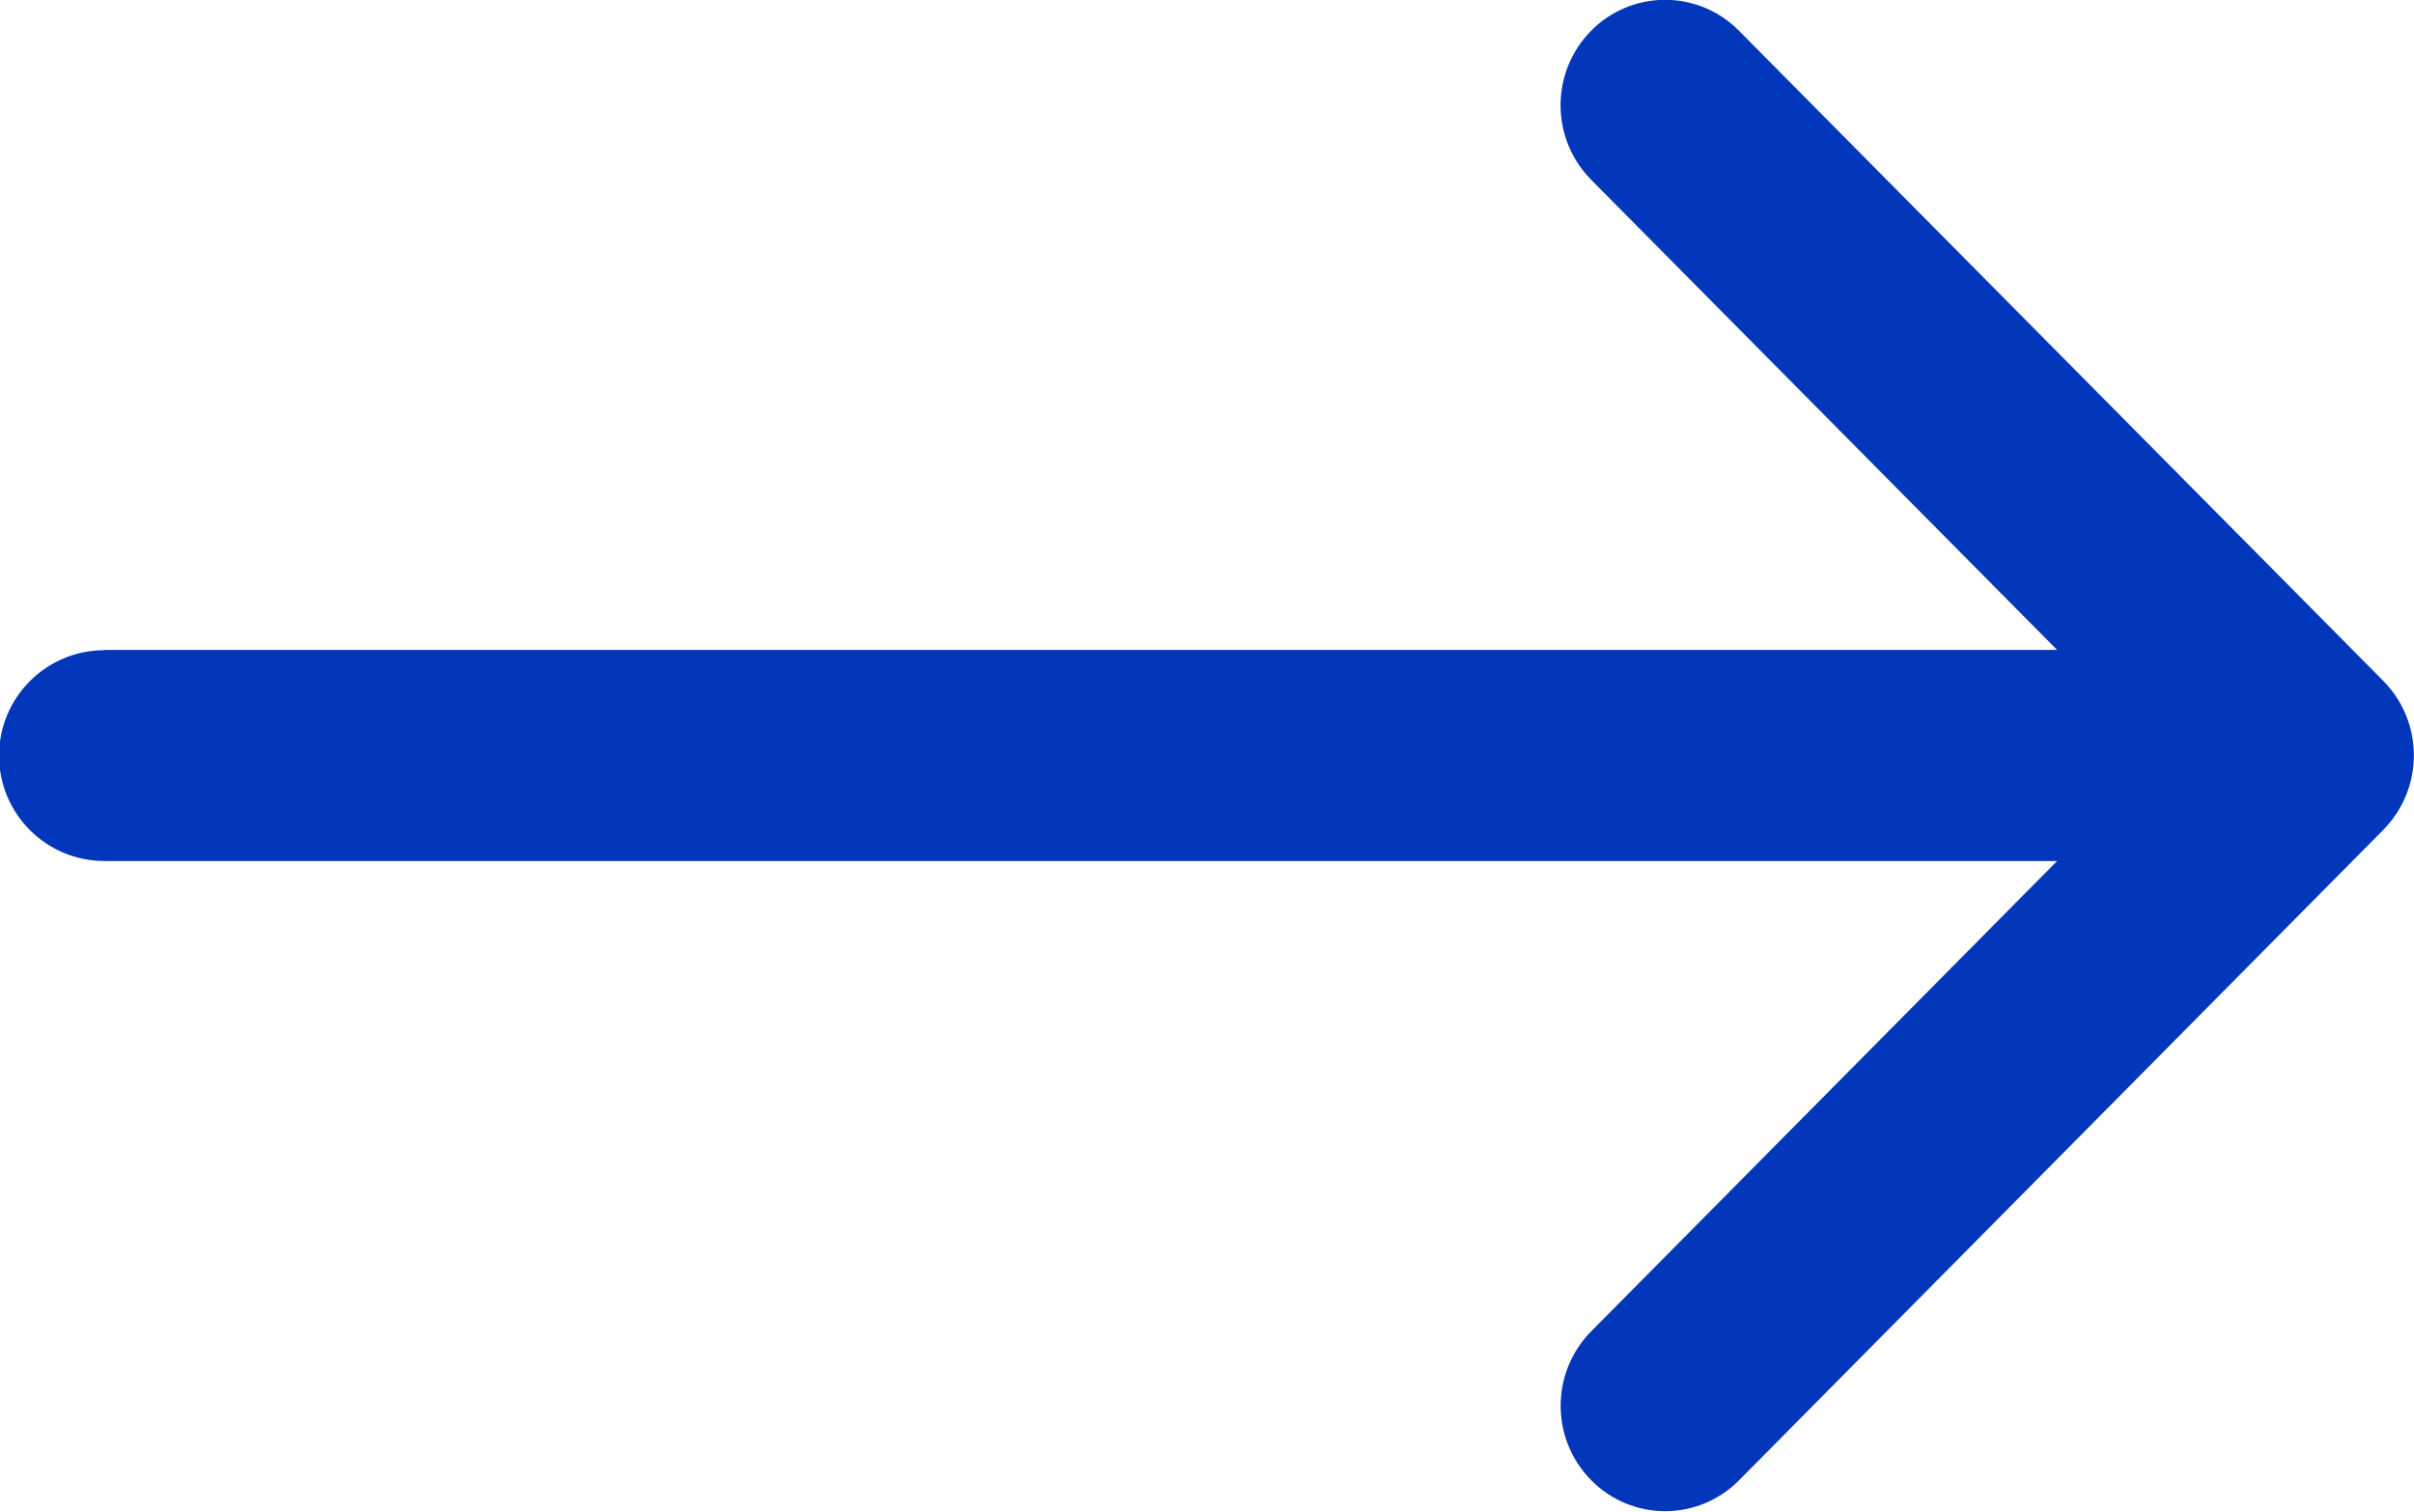
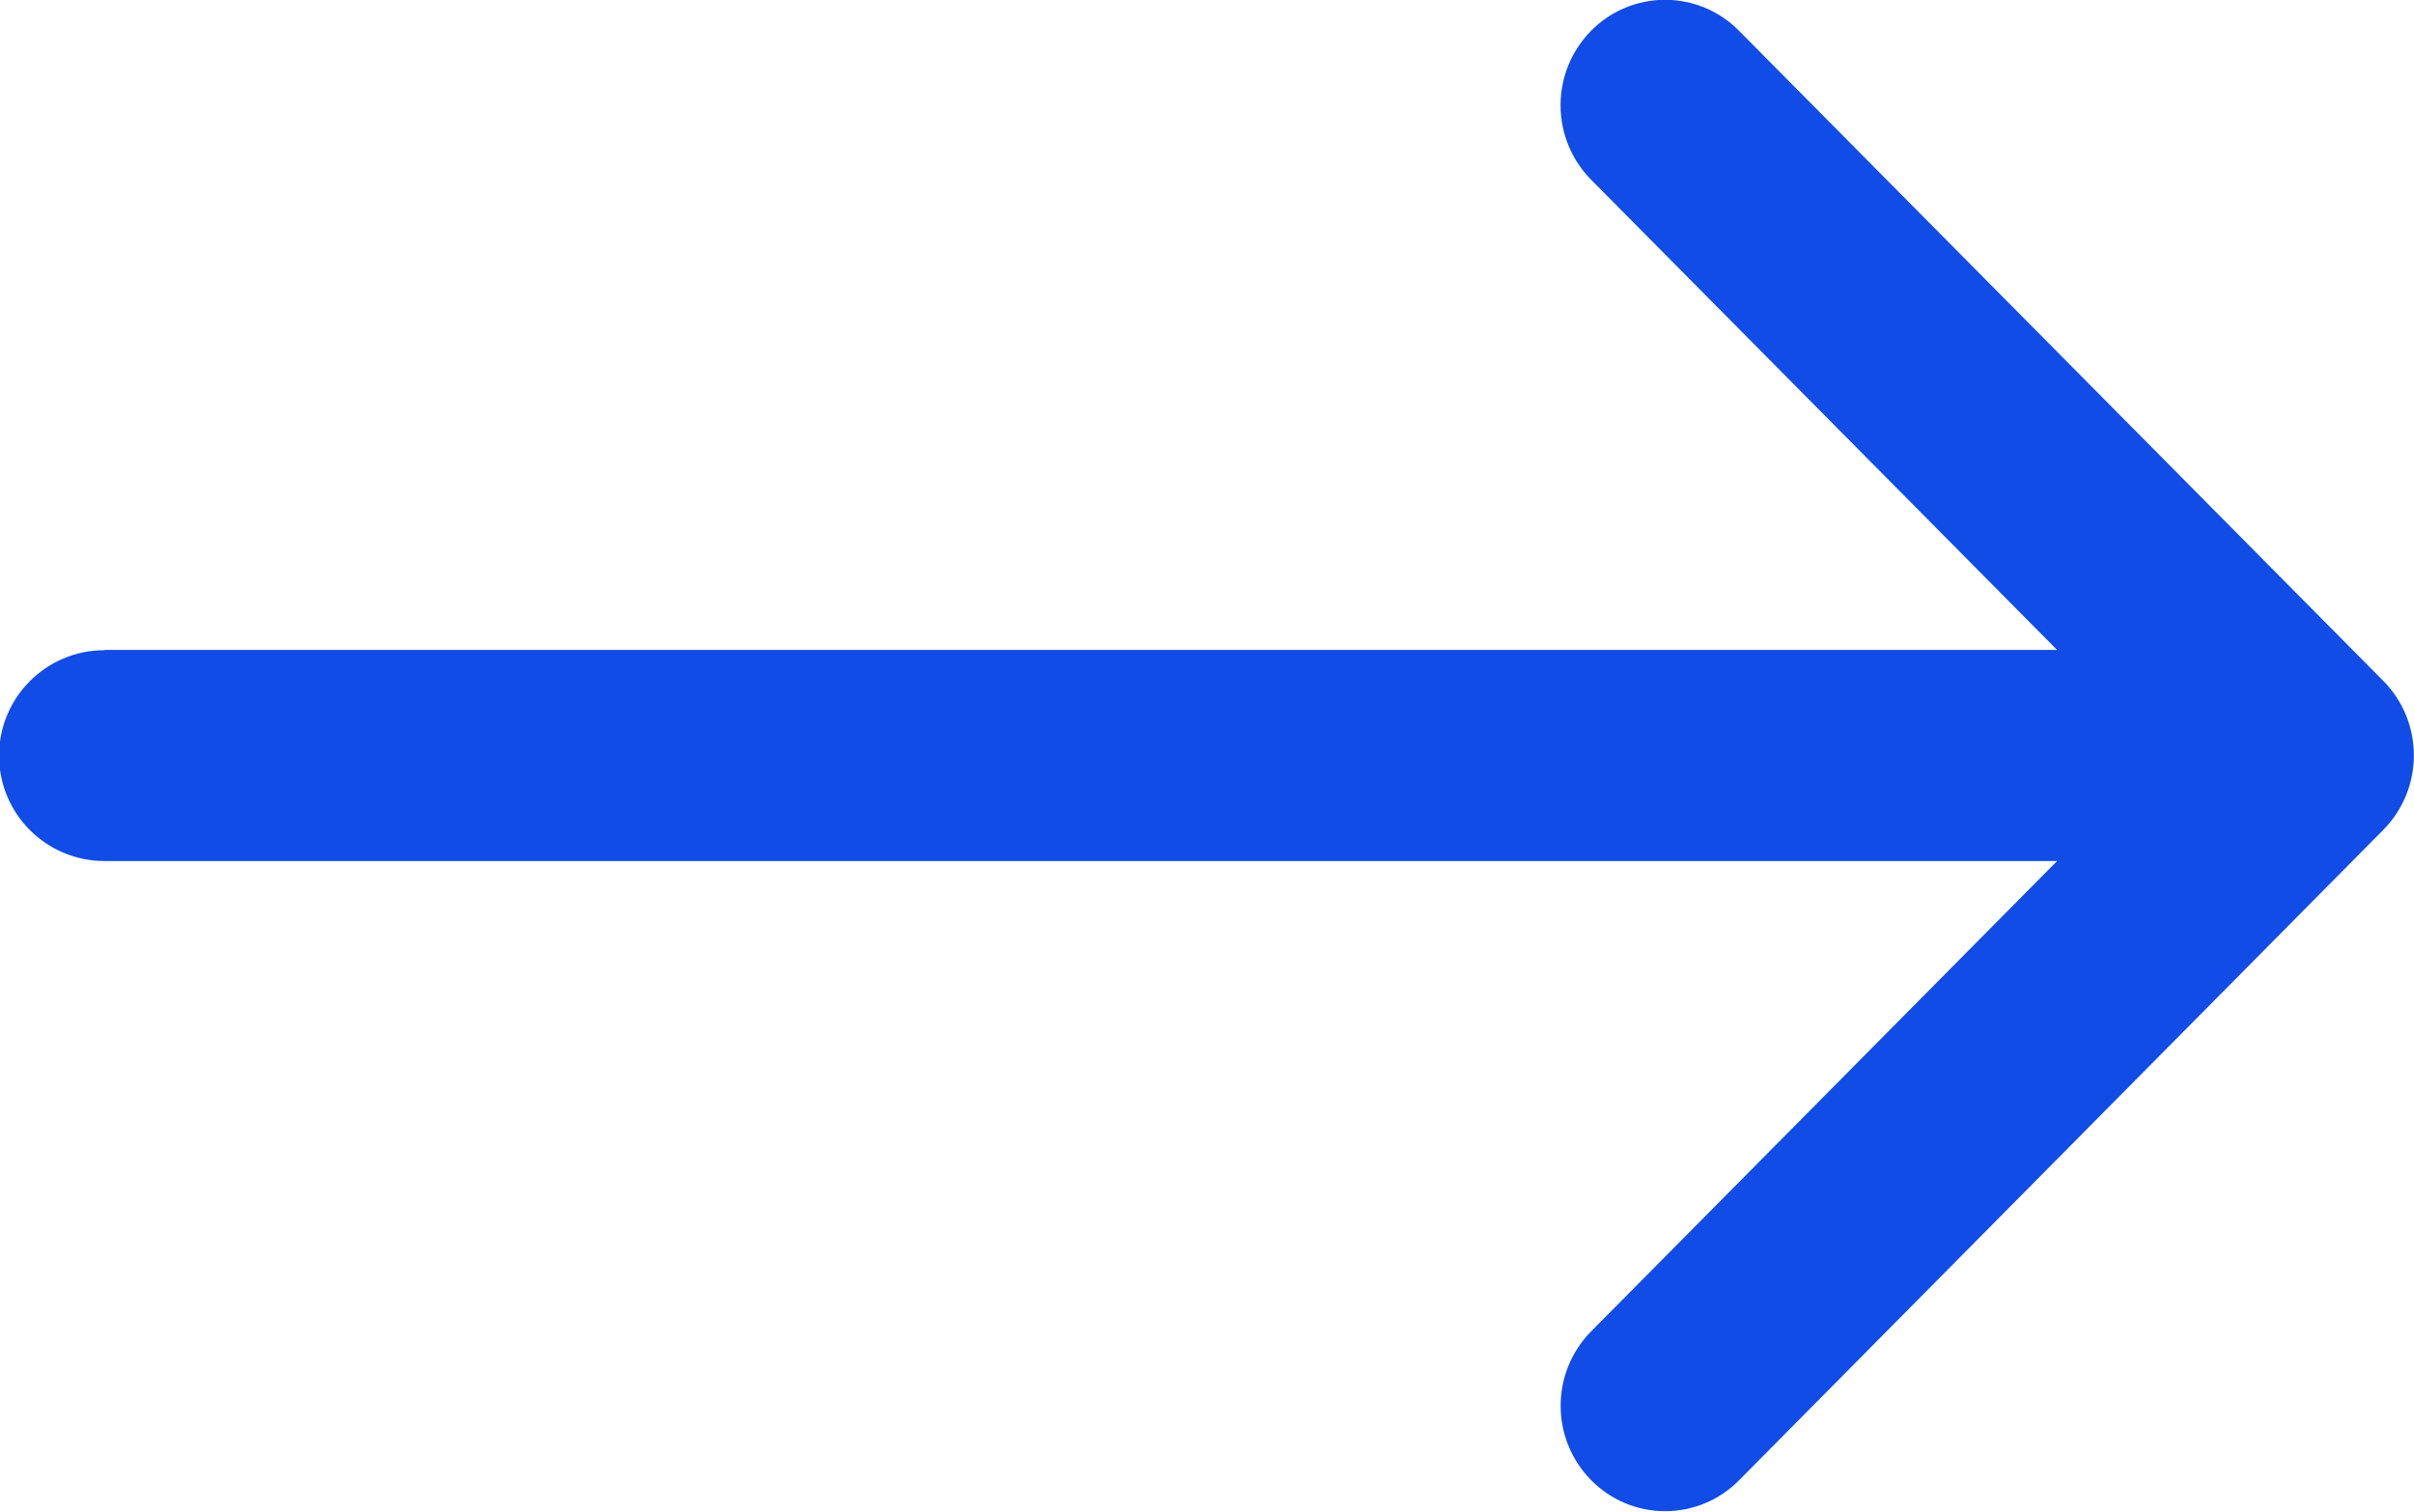
<svg xmlns="http://www.w3.org/2000/svg" width="46.001" height="28.799" viewBox="0 0 46.001 28.799">
-   <path id="more-btn" d="M1.991,88.3H39.2l-8.879-8.96a2.022,2.022,0,0,1,0-2.841,1.978,1.978,0,0,1,2.816,0l12.278,12.39a2.021,2.021,0,0,1,0,2.841L33.139,104.125a1.978,1.978,0,0,1-2.816,0,2.021,2.021,0,0,1,0-2.841L39.2,92.323H1.991a2.009,2.009,0,0,1,0-4.018Z" transform="translate(0 -75.914)" fill="#0337bb" />
+   <path id="more-btn" d="M1.991,88.3H39.2l-8.879-8.96a2.022,2.022,0,0,1,0-2.841,1.978,1.978,0,0,1,2.816,0l12.278,12.39a2.021,2.021,0,0,1,0,2.841L33.139,104.125a1.978,1.978,0,0,1-2.816,0,2.021,2.021,0,0,1,0-2.841L39.2,92.323H1.991a2.009,2.009,0,0,1,0-4.018Z" transform="translate(0 -75.914)" fill="#104CE5" />
</svg>
